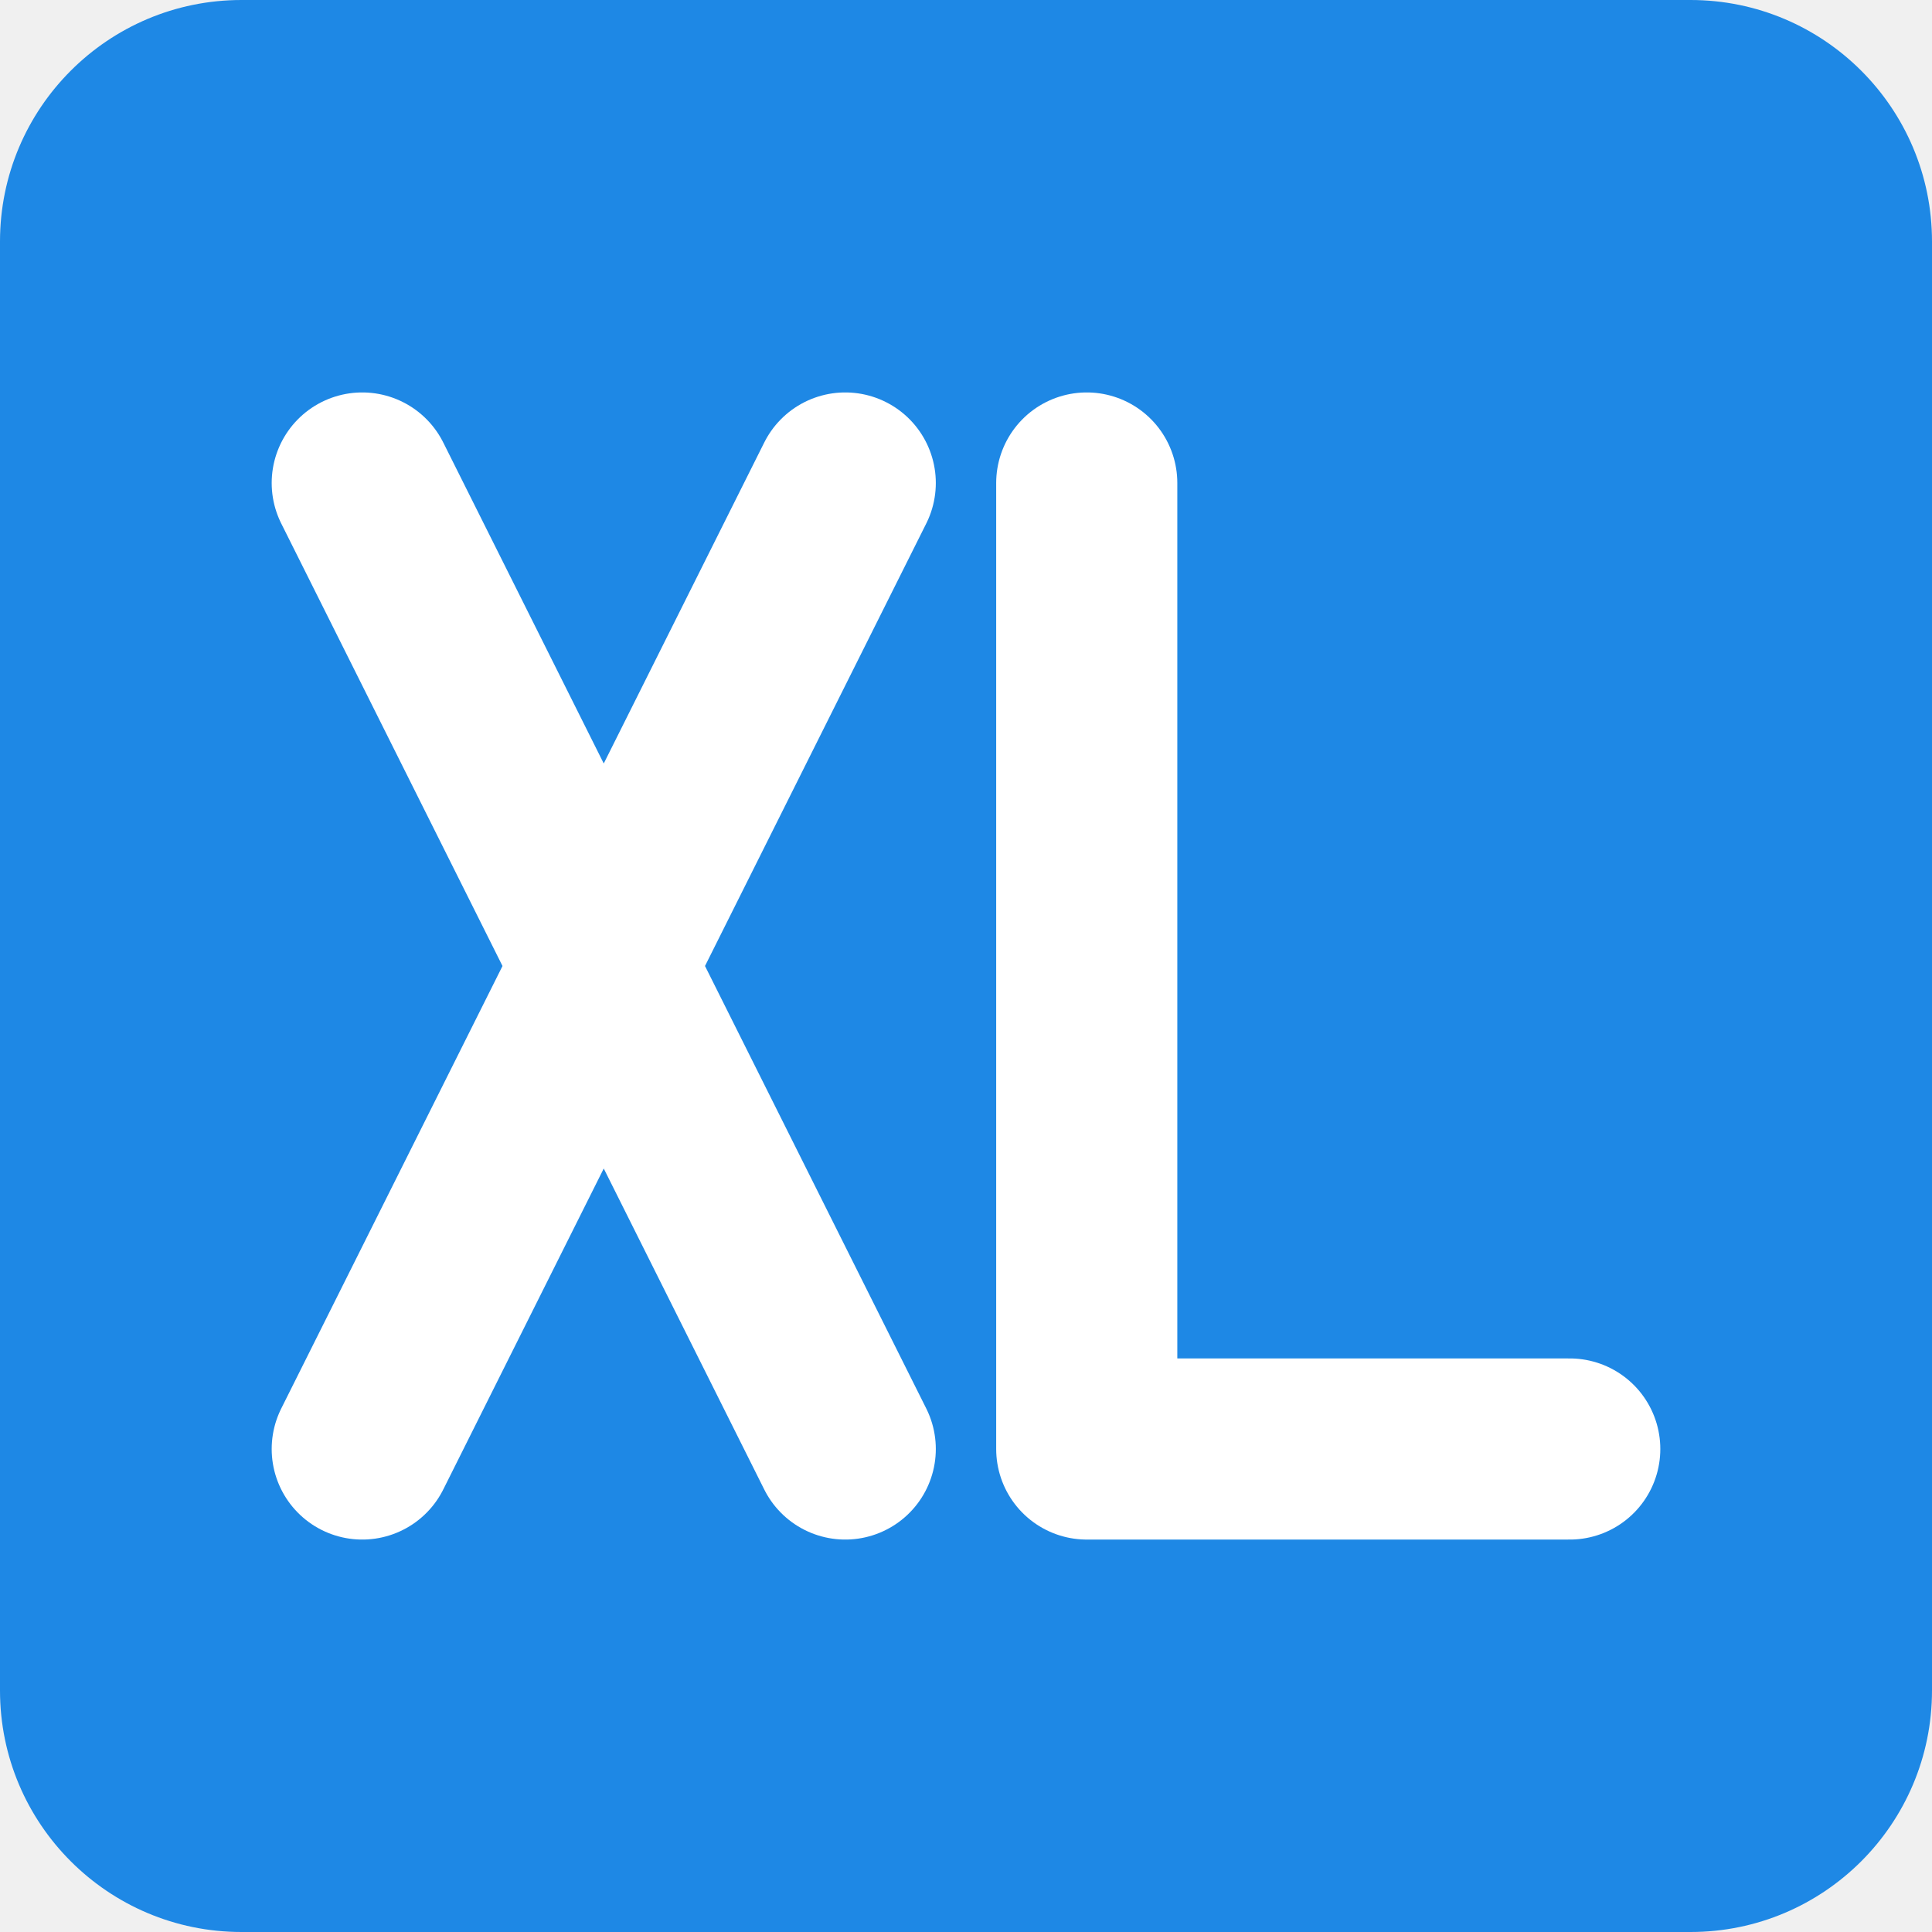
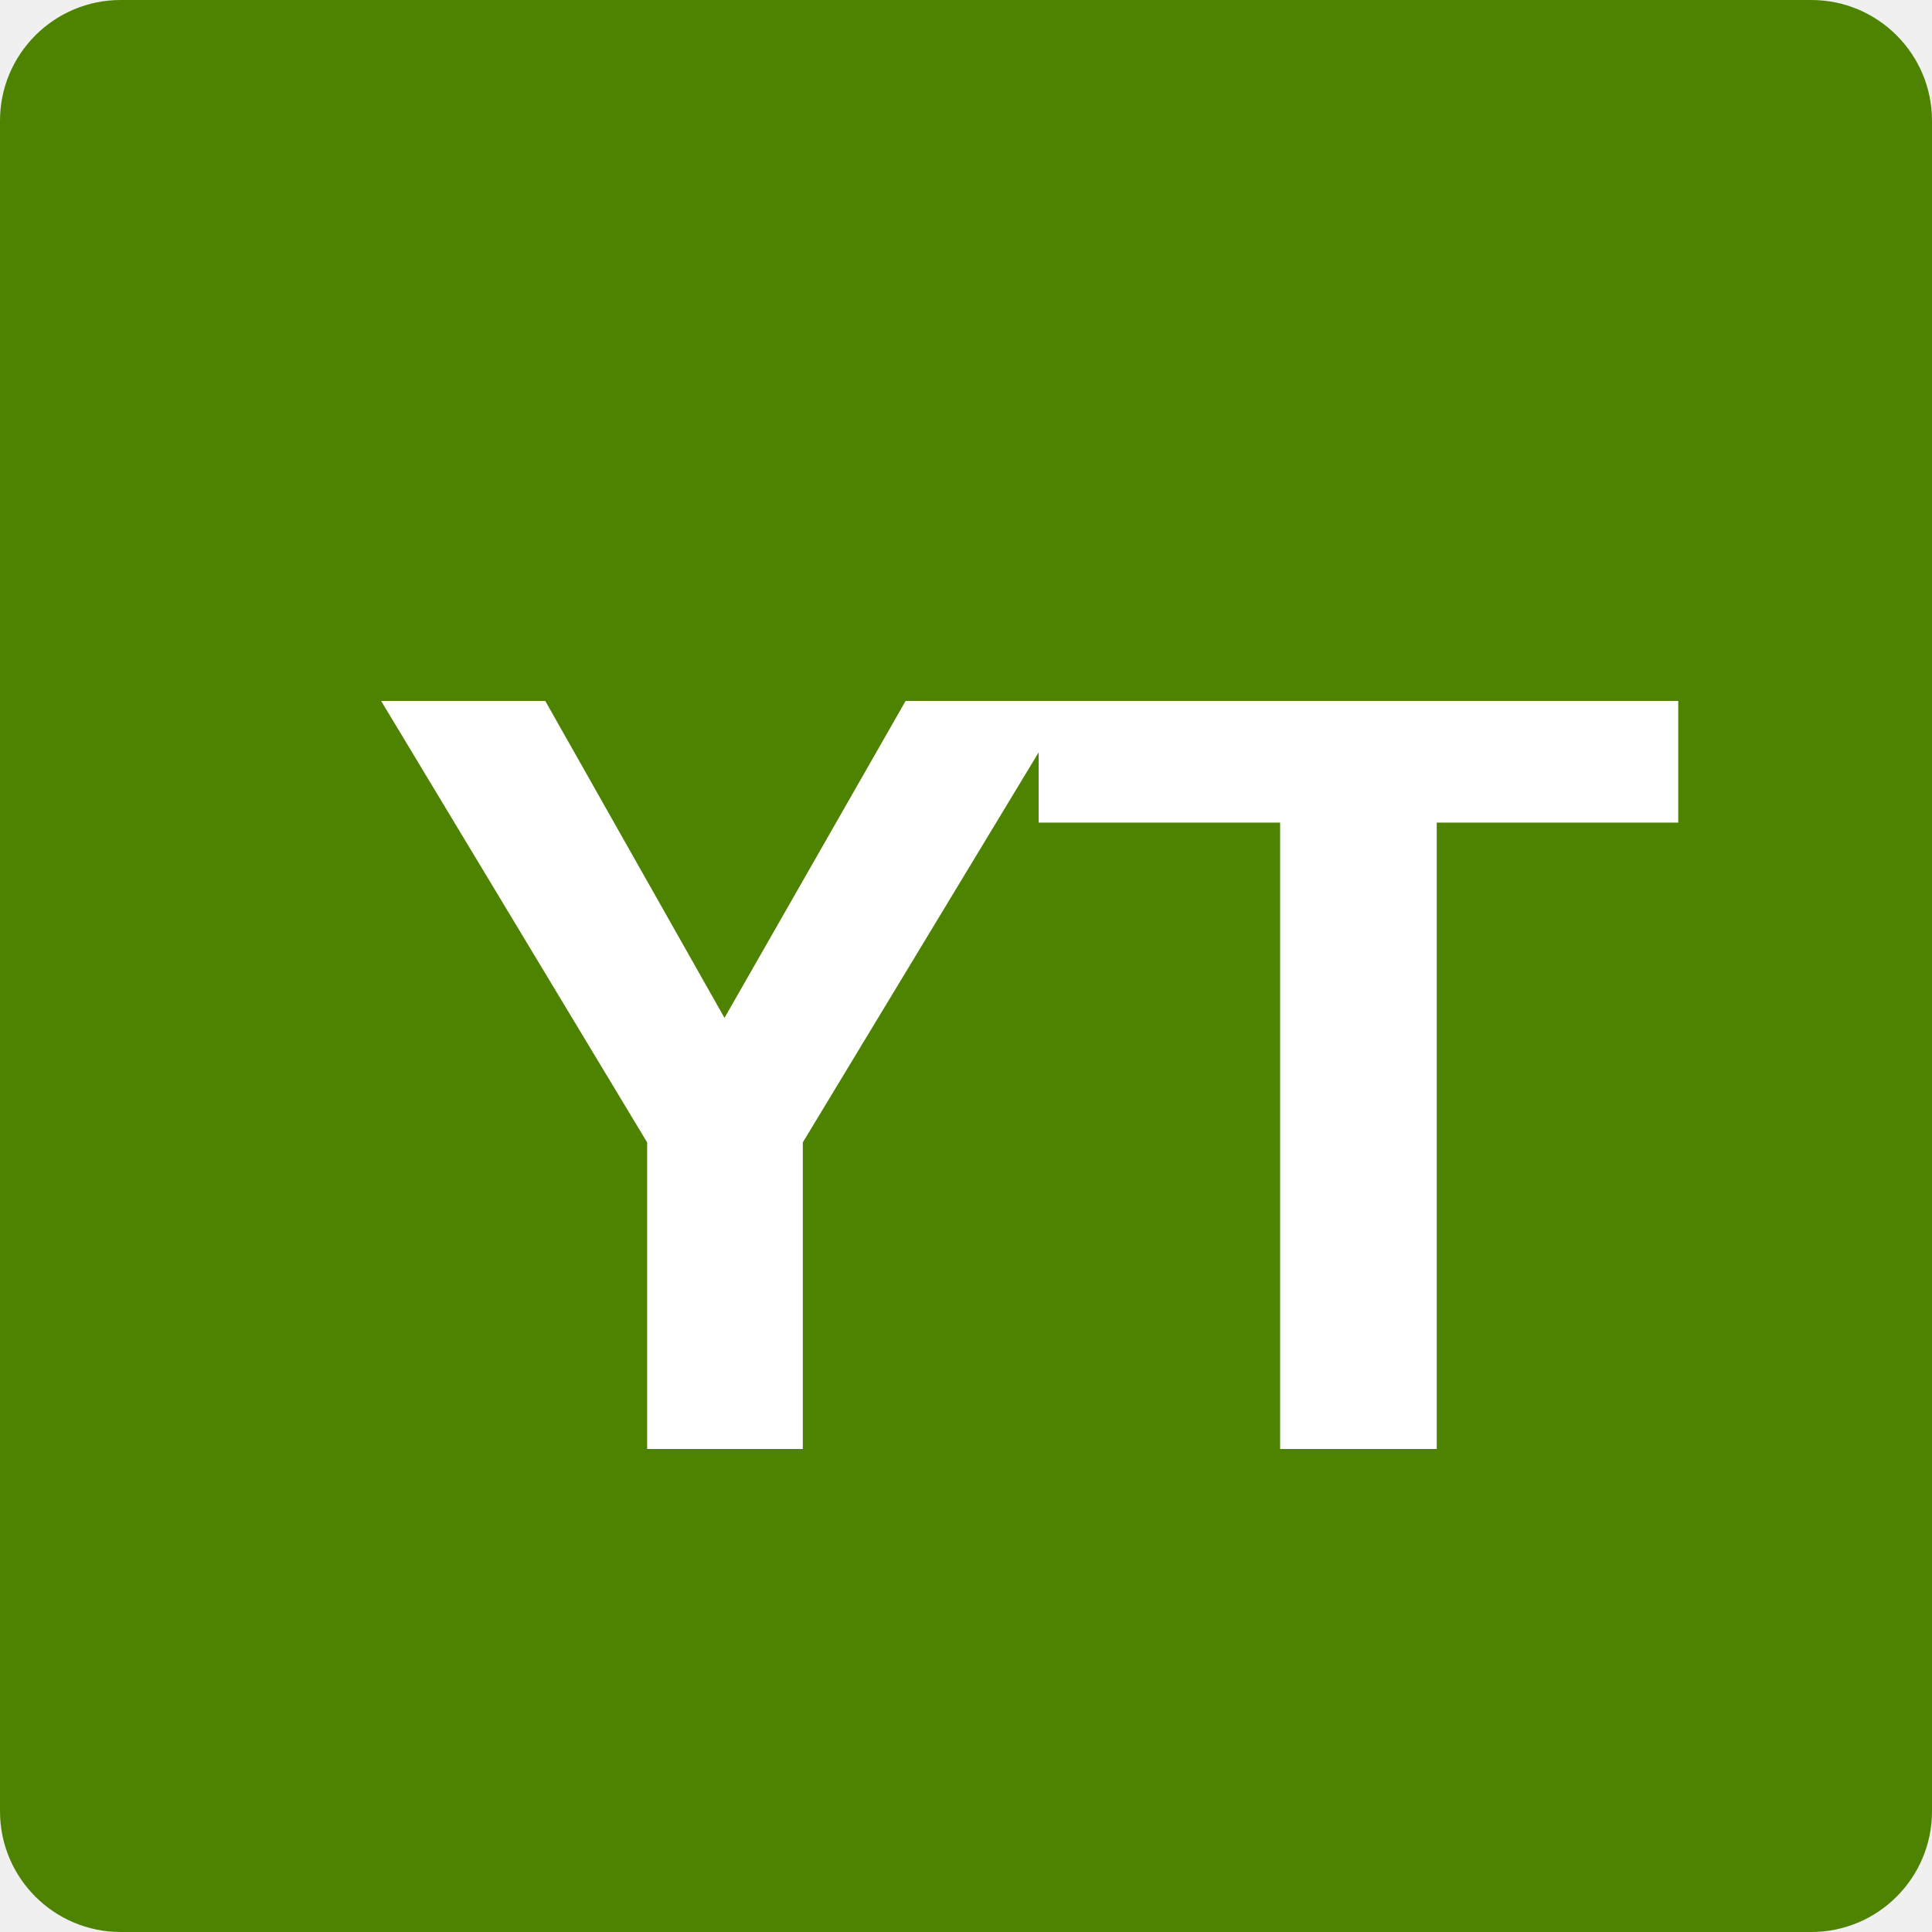
<svg xmlns="http://www.w3.org/2000/svg" viewBox="0 0 32 32">
  <style>
-     .bg { fill: #1E88E5; }
-     .fg { stroke: white; }
+     .bg { fill: #4d8300; }
+     .text { fill: white; font-family: Arial, sans-serif; font-weight: bold; }
    @media (prefers-color-scheme: dark) {
-       .bg { fill: #1a73e8; }
-       .fg { stroke: #e8eaed; }
+       .bg { fill: #aad816; }
+       .text { fill: #04060c; }
    }
  </style>
-   <rect width="32" height="32" rx="4" class="bg" />
-   <path d="M6 8l8 16M14 8l-8 16" class="fg" fill="none" stroke-width="3" stroke-linecap="round" />
-   <path d="M18 8v16h8" class="fg" fill="none" stroke-width="3" stroke-linecap="round" stroke-linejoin="round" />
+   <rect width="32" height="32" rx="2" class="bg" />
+   <text x="6" y="24" font-size="18" class="text">Y</text>
+   <text x="17" y="24" font-size="18" class="text">T</text>
</svg>
